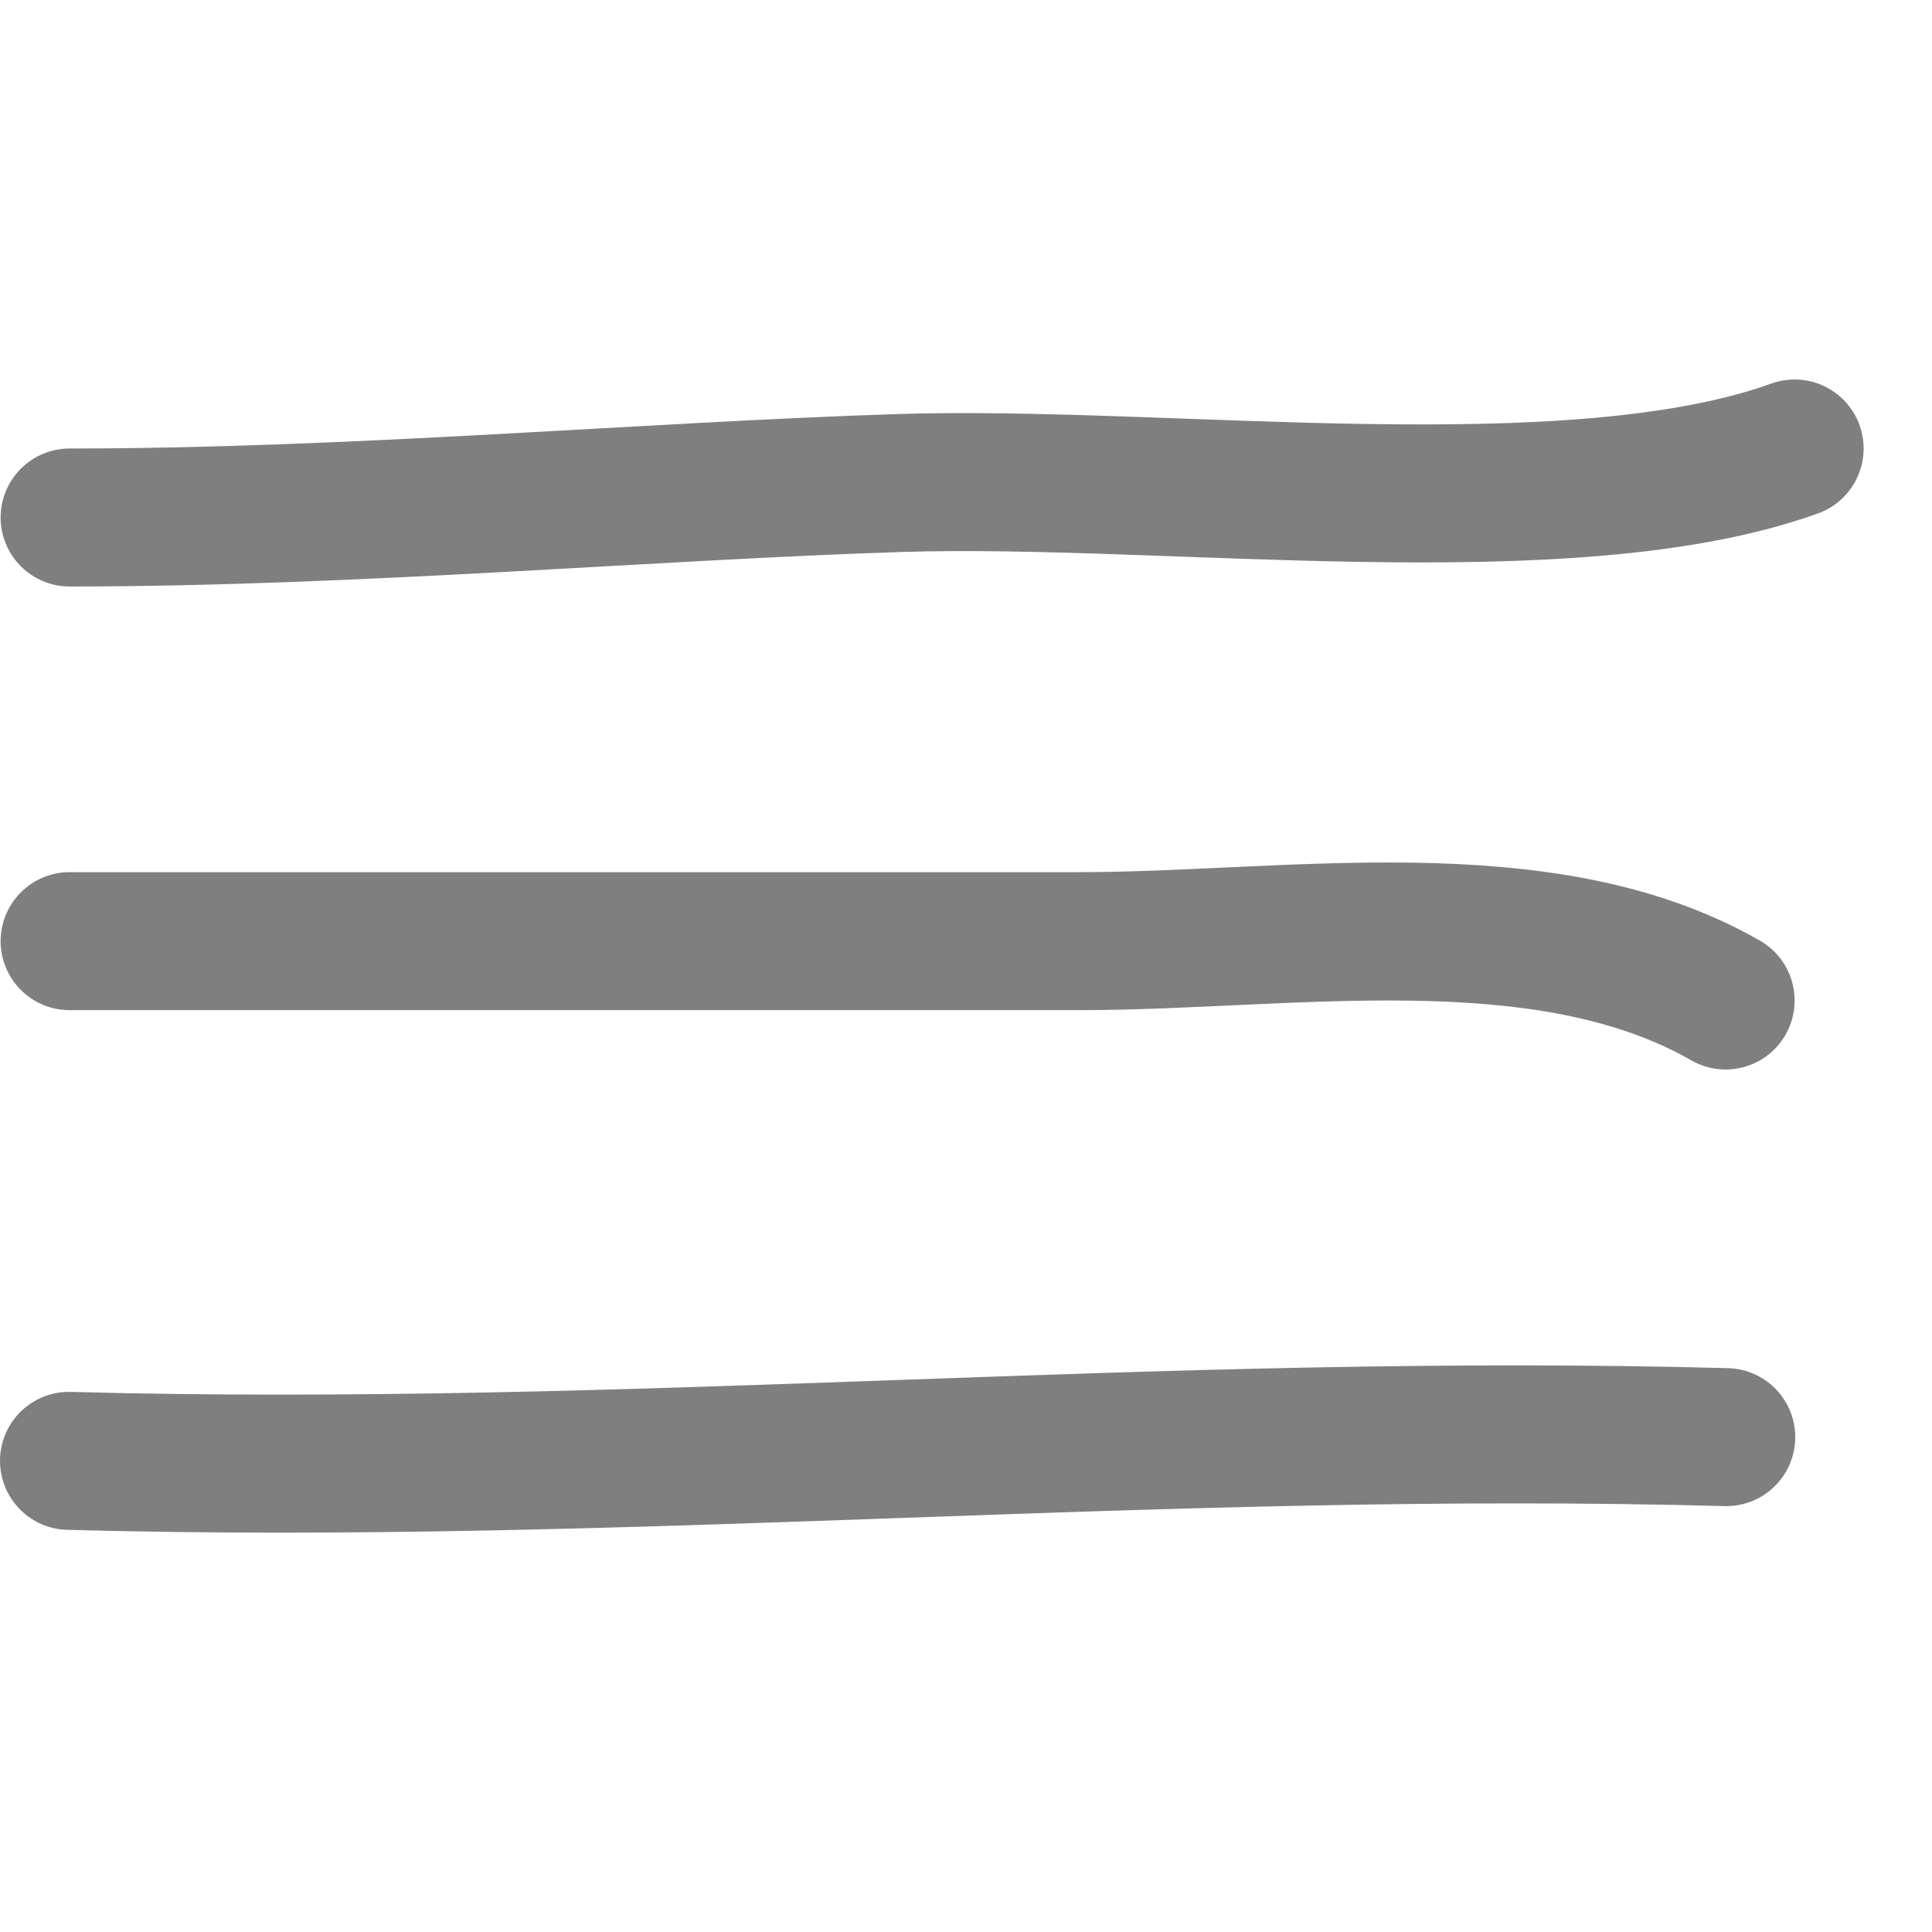
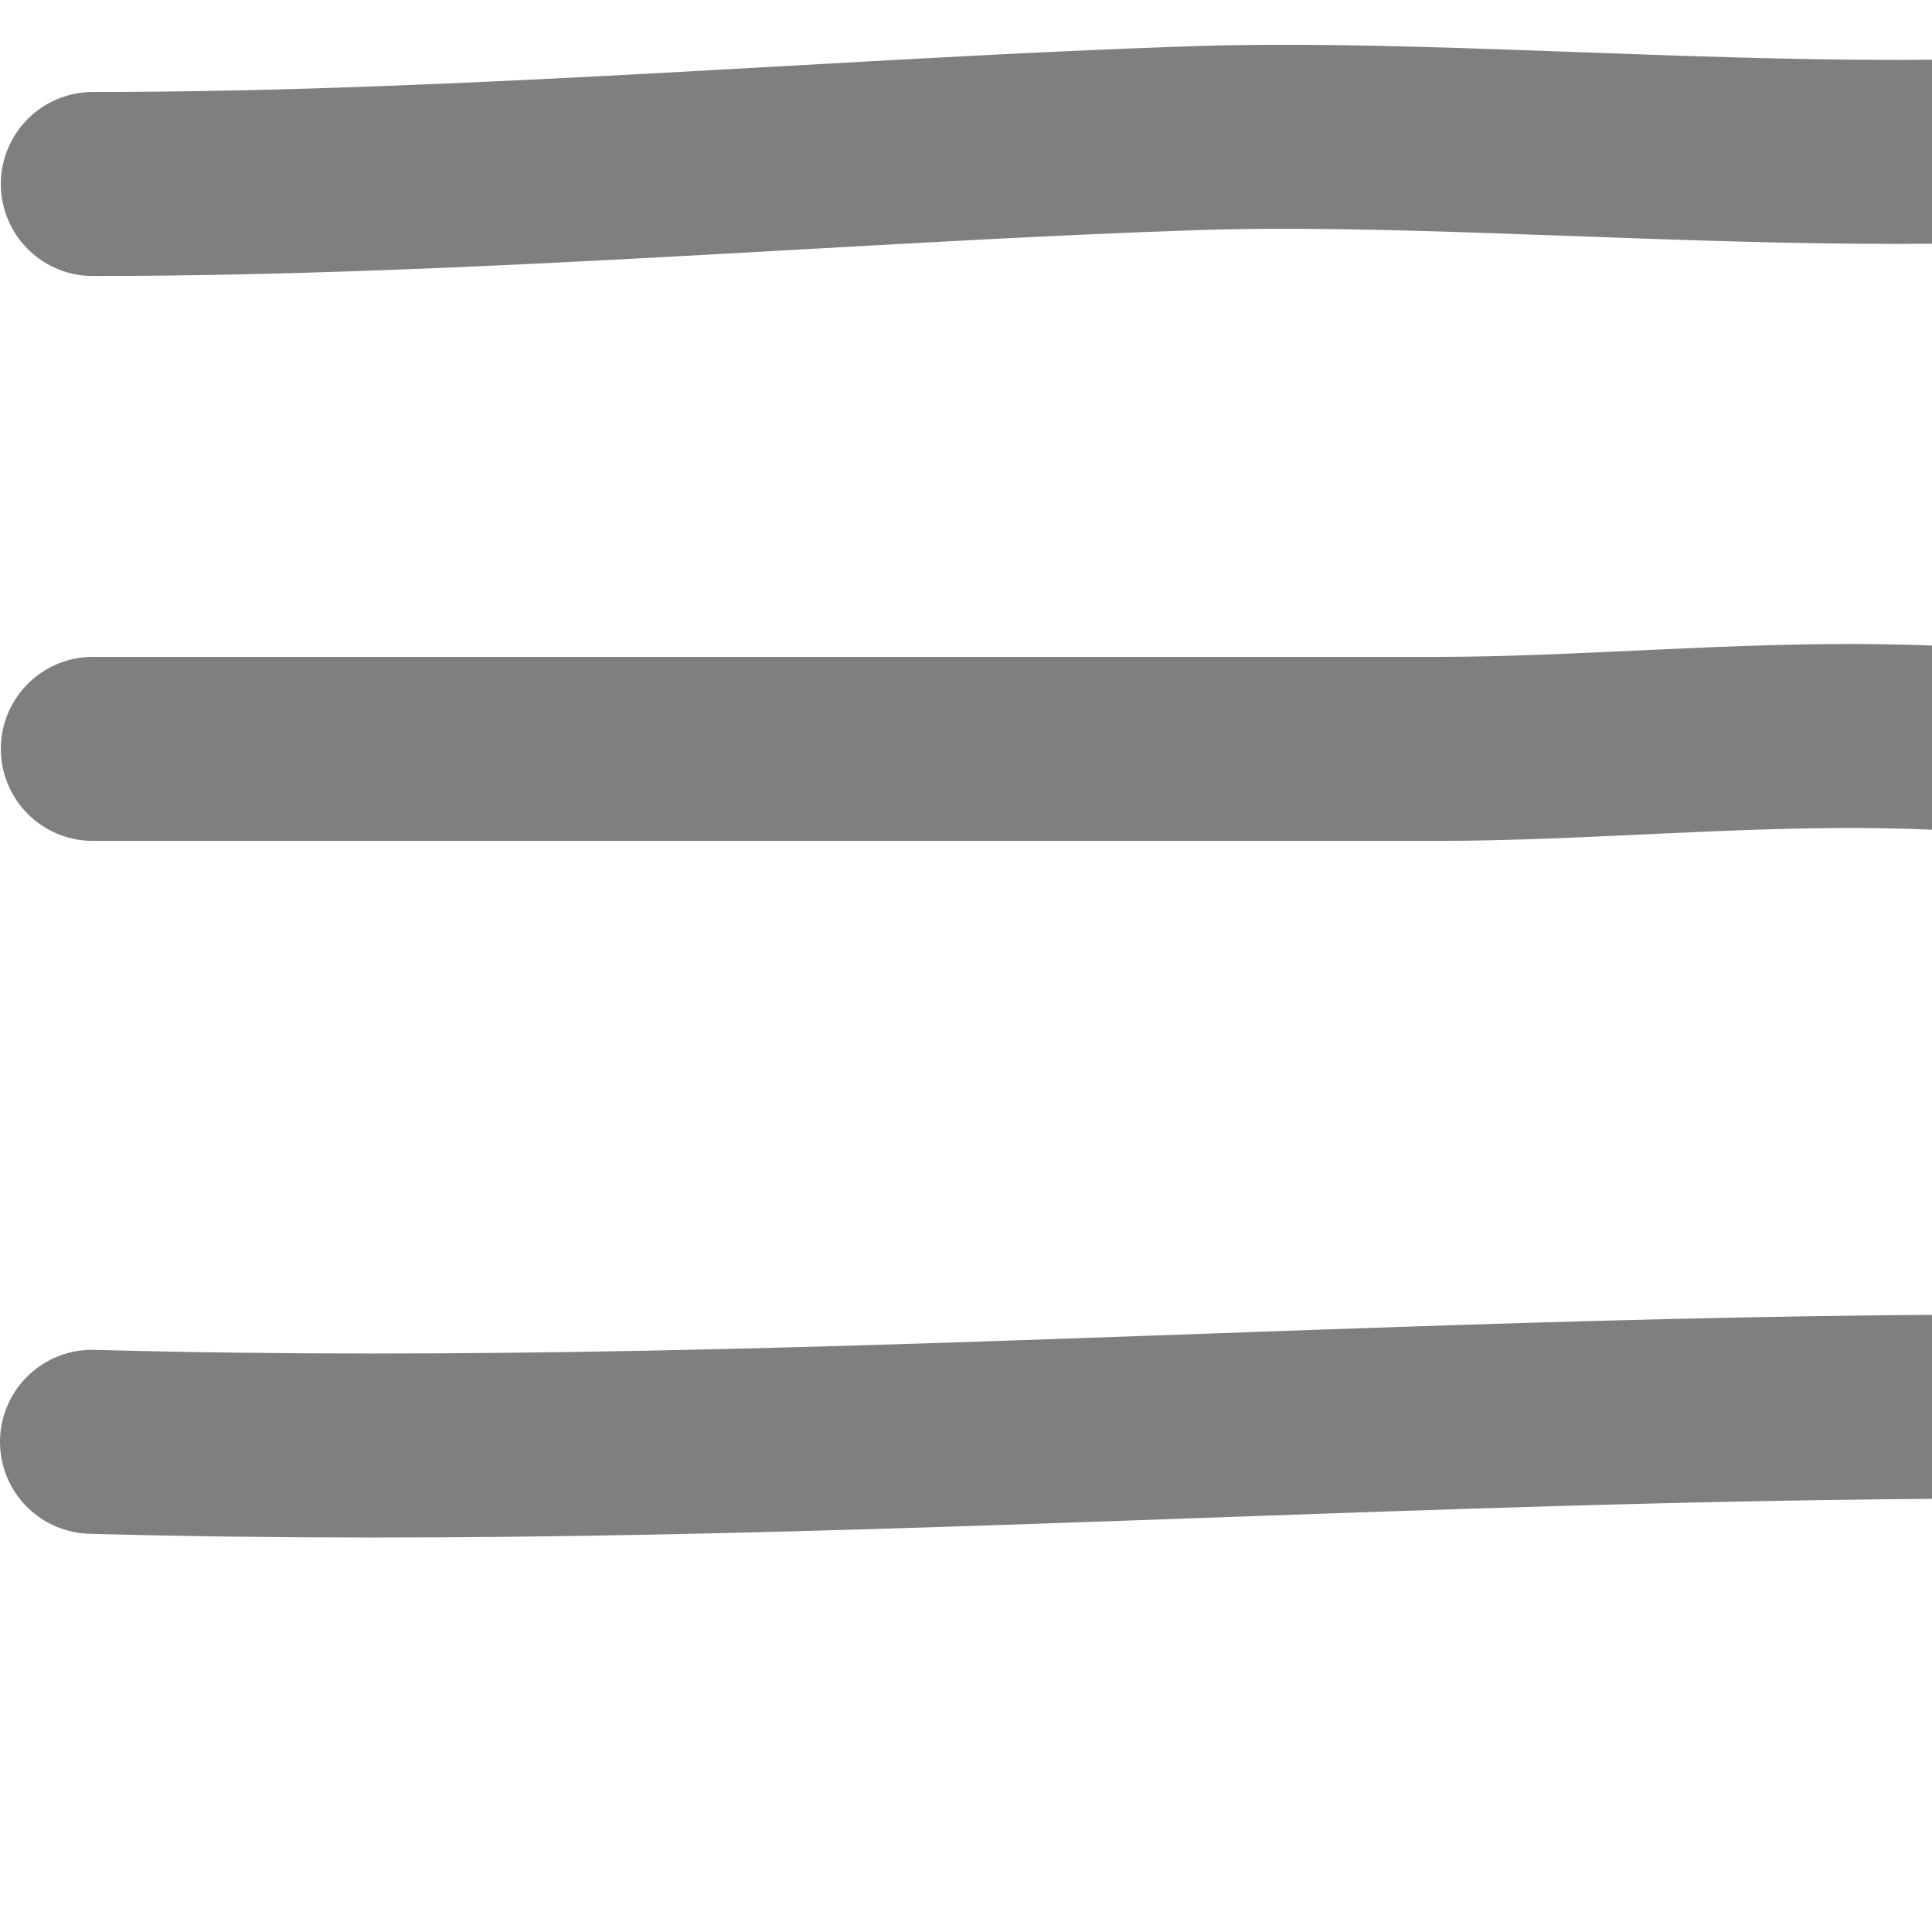
- <svg xmlns="http://www.w3.org/2000/svg" width="35" height="35" viewBox="0 0 28 17" fill="none">
+ <svg xmlns="http://www.w3.org/2000/svg" width="25" height="25" viewBox="0 0 21 21" fill="none">
  <path d="M1.009 2C5.108 2 9.425 1.615 13.046 1.5C16.919 1.377 22.749 2.174 26.009 1" stroke="black" stroke-opacity="0.5" stroke-width="2" stroke-linecap="round" />
  <path d="M1.009 8.14C5.884 8.14 10.759 8.14 15.634 8.14C18.693 8.14 22.369 7.487 25.009 9" stroke="black" stroke-opacity="0.5" stroke-width="2" stroke-linecap="round" />
  <path d="M1 15.672C9.157 15.895 16.882 15.106 25.018 15.328" stroke="black" stroke-opacity="0.5" stroke-width="2" stroke-linecap="round" />
</svg>
